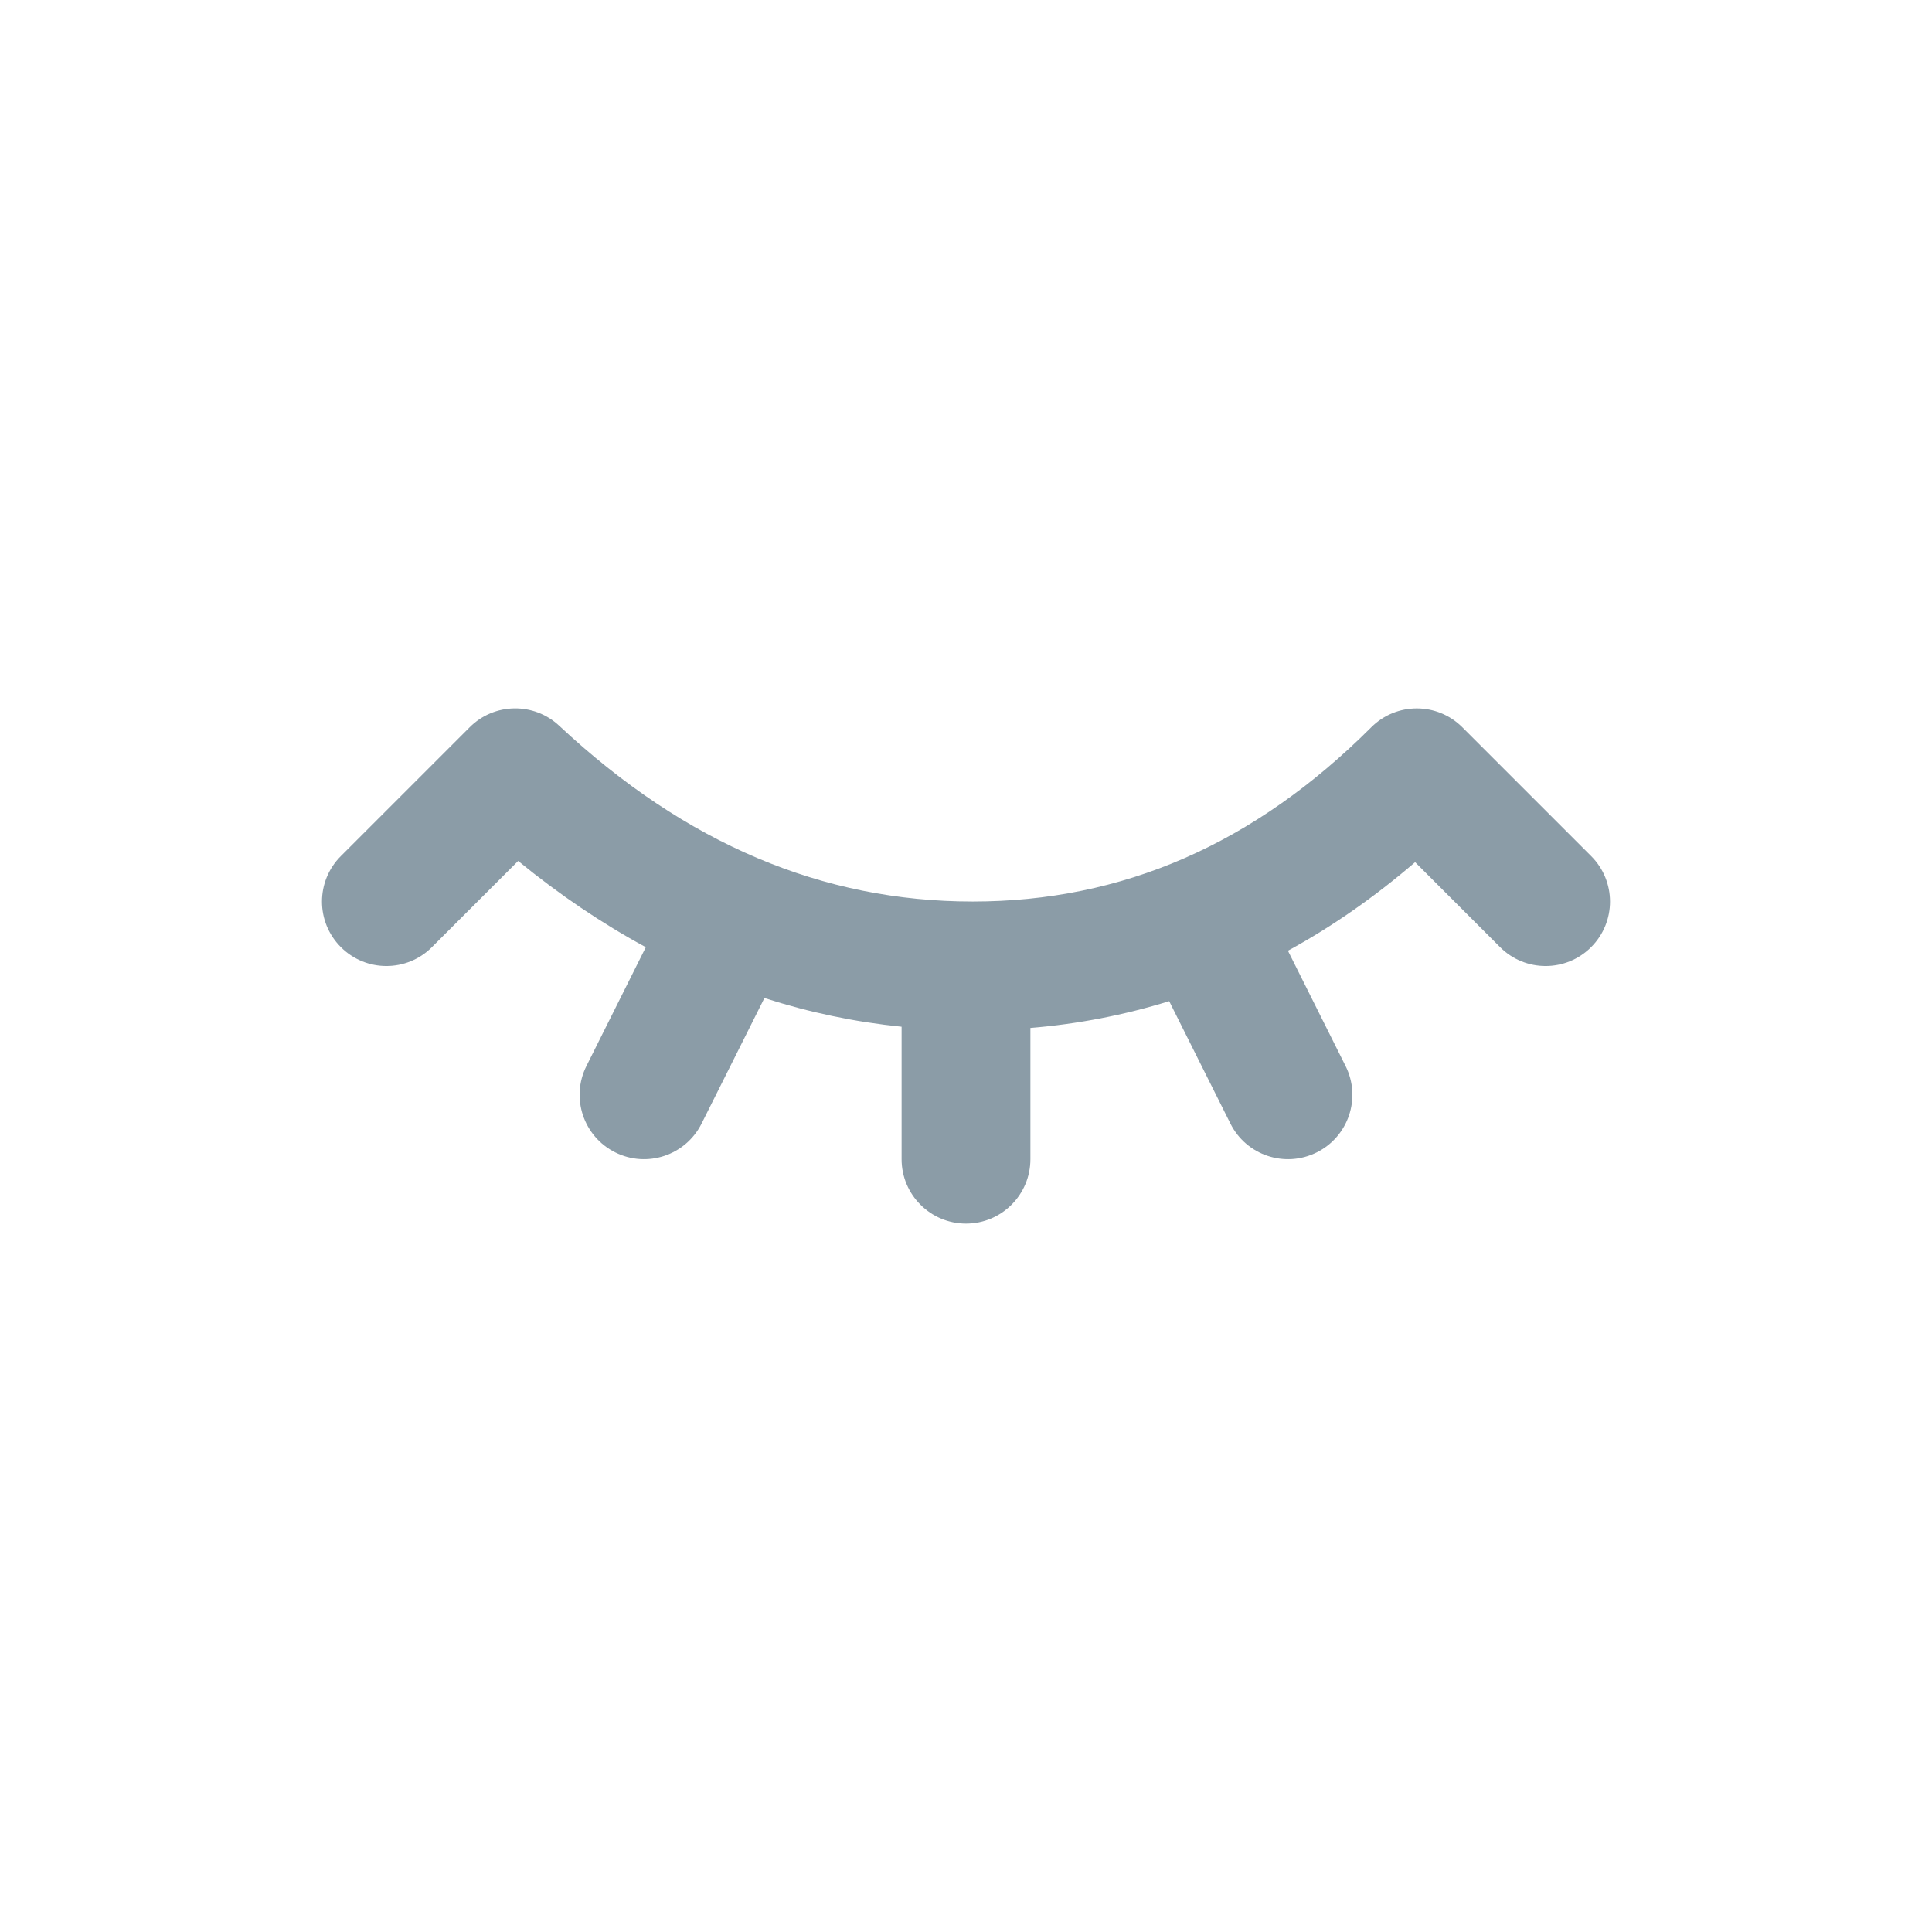
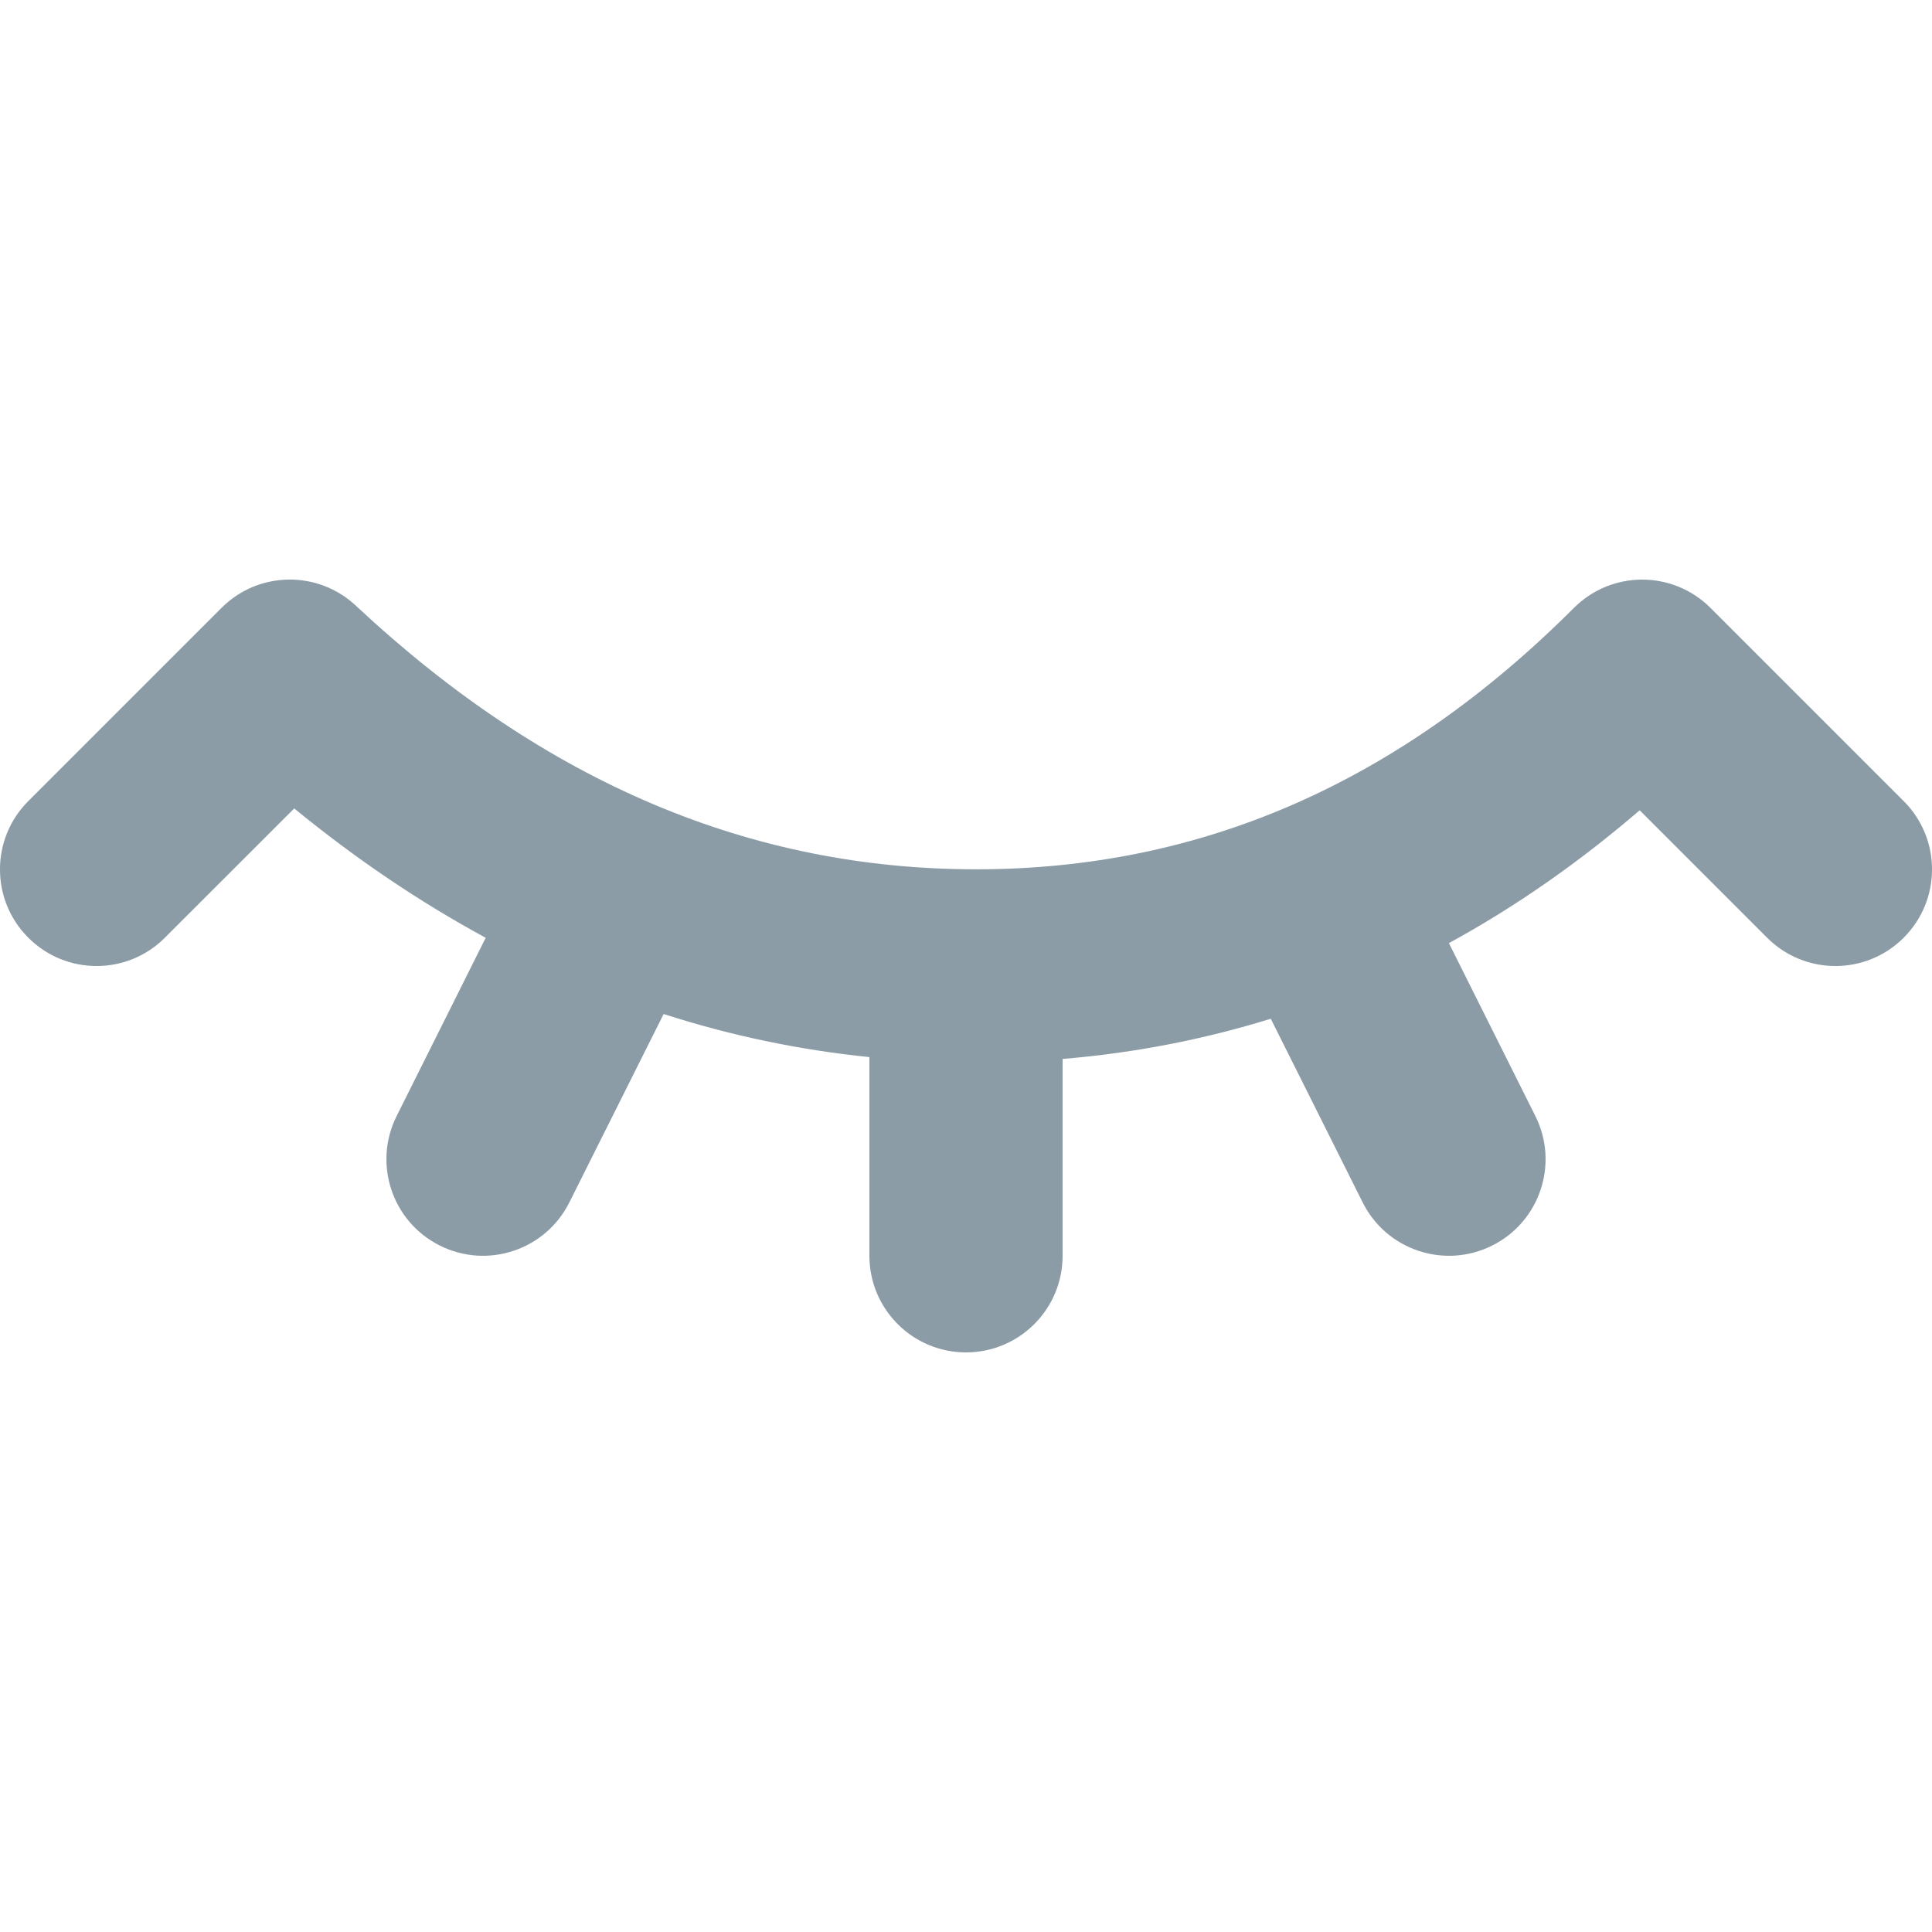
- <svg xmlns="http://www.w3.org/2000/svg" width="30px" height="30px" viewBox="0 0 30 30" version="1.1">
+ <svg xmlns="http://www.w3.org/2000/svg" width="20px" height="20px" viewBox="0 0 20 20" version="1.1">
  <defs />
  <g id="icons/eye-close" stroke="none" stroke-width="1" fill="none" fill-rule="evenodd">
-     <path d="M18.155,15.546 C17.46,15.761 16.741,15.901 16,15.962 L16,18 C16,18.552 15.552,19 15,19 C14.448,19 14,18.552 14,18 L14,15.943 C13.272,15.869 12.562,15.72 11.87,15.497 L10.894,17.447 C10.647,17.941 10.047,18.141 9.553,17.894 C9.059,17.647 8.859,17.047 9.106,16.553 L10.028,14.708 C9.347,14.339 8.686,13.893 8.046,13.369 L6.707,14.707 C6.317,15.098 5.683,15.098 5.293,14.707 C4.902,14.317 4.902,13.683 5.293,13.293 L7.29,11.296 C7.291,11.295 7.292,11.294 7.293,11.293 C7.676,10.909 8.294,10.902 8.686,11.272 C10.645,13.102 12.771,13.999 15.104,13.999 C17.43,13.999 19.476,13.109 21.293,11.293 C21.488,11.098 21.744,11 22,11 C22.256,11 22.512,11.098 22.707,11.293 L24.707,13.293 C25.098,13.683 25.098,14.317 24.707,14.707 C24.317,15.098 23.683,15.098 23.293,14.707 L21.974,13.388 C21.343,13.93 20.685,14.389 19.999,14.763 L20.894,16.553 C21.141,17.047 20.941,17.647 20.447,17.894 C19.953,18.141 19.353,17.941 19.106,17.447 L18.155,15.546 Z" id="password-hidden" fill="#8B9CA7" fill-rule="nonzero" />
+     <path d="M13.155,10.546 C12.46,10.761 11.741,10.901 11,10.962 L11,13 C11,13.552 10.552,14 10,14 C9.448,14 9,13.552 9,13 L9,10.943 C8.272,10.869 7.562,10.72 6.87,10.497 L5.894,12.447 C5.647,12.941 5.047,13.141 4.553,12.894 C4.059,12.647 3.859,12.047 4.106,11.553 L5.028,9.708 C4.347,9.339 3.686,8.893 3.046,8.369 L1.707,9.707 C1.317,10.098 0.683,10.098 0.293,9.707 C-0.098,9.317 -0.098,8.683 0.293,8.293 L2.29,6.296 C2.291,6.295 2.292,6.294 2.293,6.293 C2.676,5.909 3.294,5.902 3.686,6.272 C5.645,8.102 7.771,8.999 10.104,8.999 C12.43,8.999 14.476,8.109 16.293,6.293 C16.488,6.098 16.744,6 17,6 C17.256,6 17.512,6.098 17.707,6.293 L19.707,8.293 C20.098,8.683 20.098,9.317 19.707,9.707 C19.317,10.098 18.683,10.098 18.293,9.707 L16.974,8.388 C16.343,8.93 15.685,9.389 14.999,9.763 L15.894,11.553 C16.141,12.047 15.941,12.647 15.447,12.894 C14.953,13.141 14.353,12.941 14.106,12.447 L13.155,10.546 Z" id="password-hidden" fill="#8B9CA7" fill-rule="nonzero" />
  </g>
</svg>
